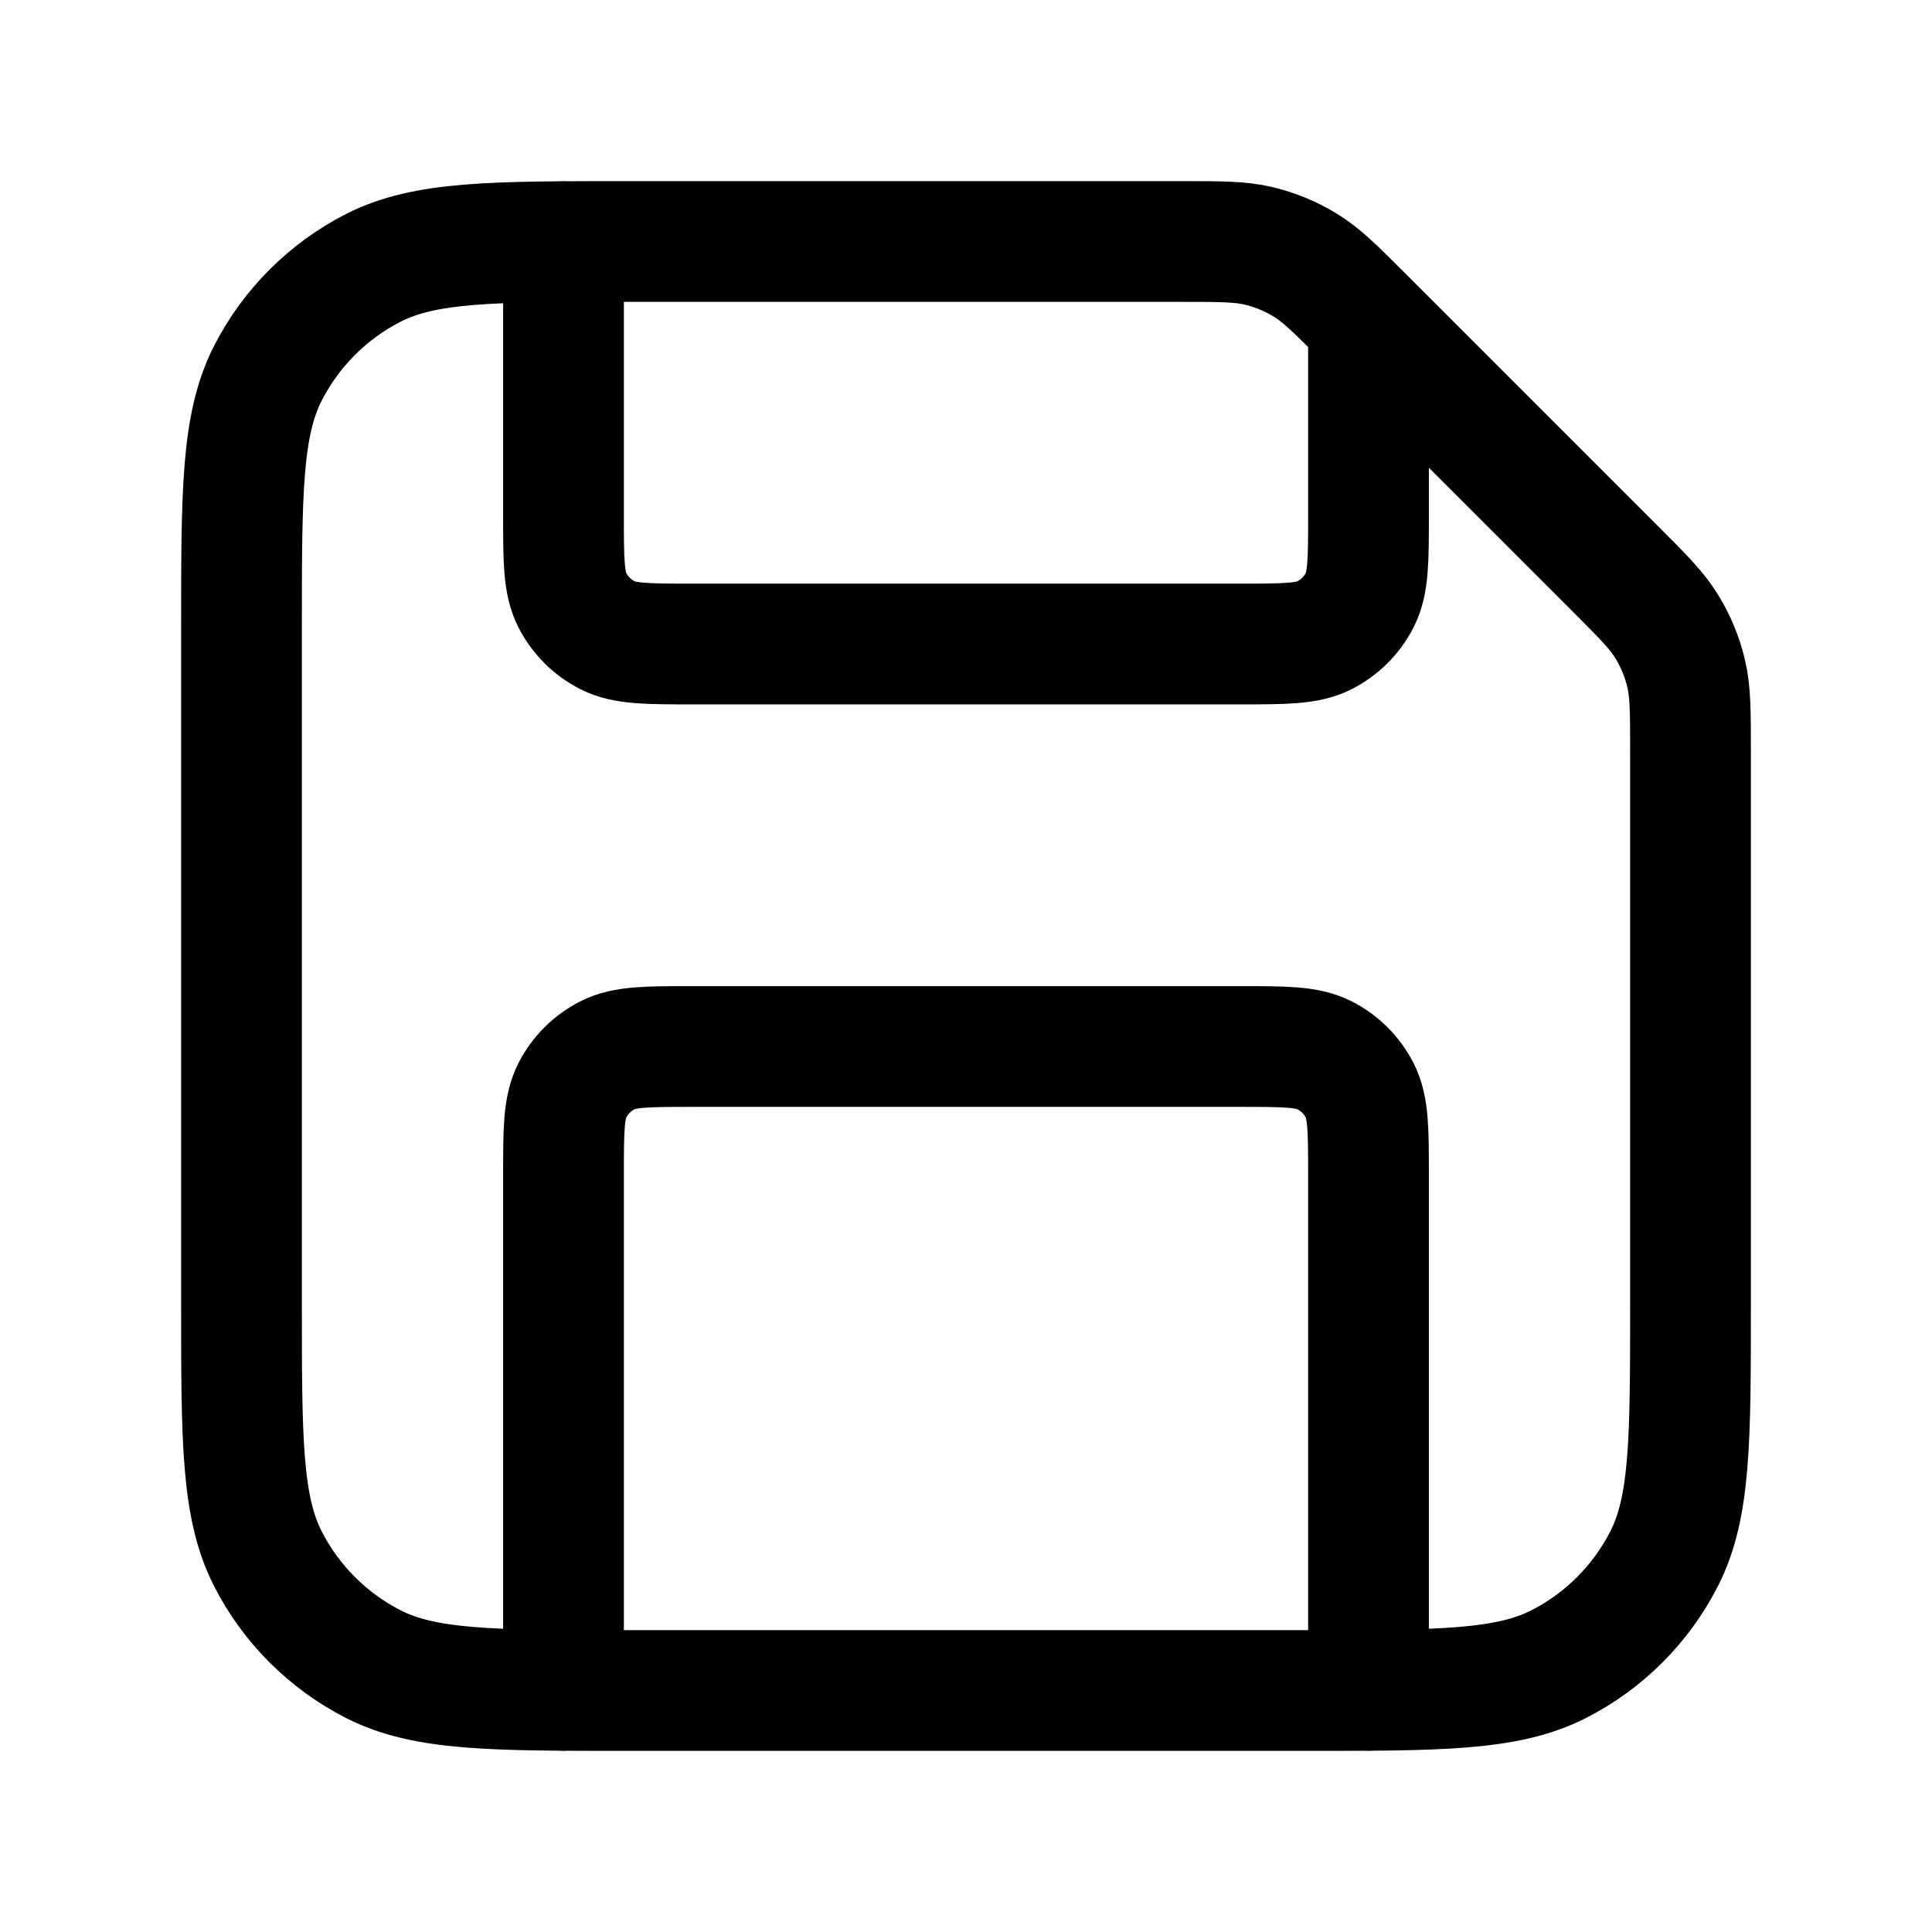
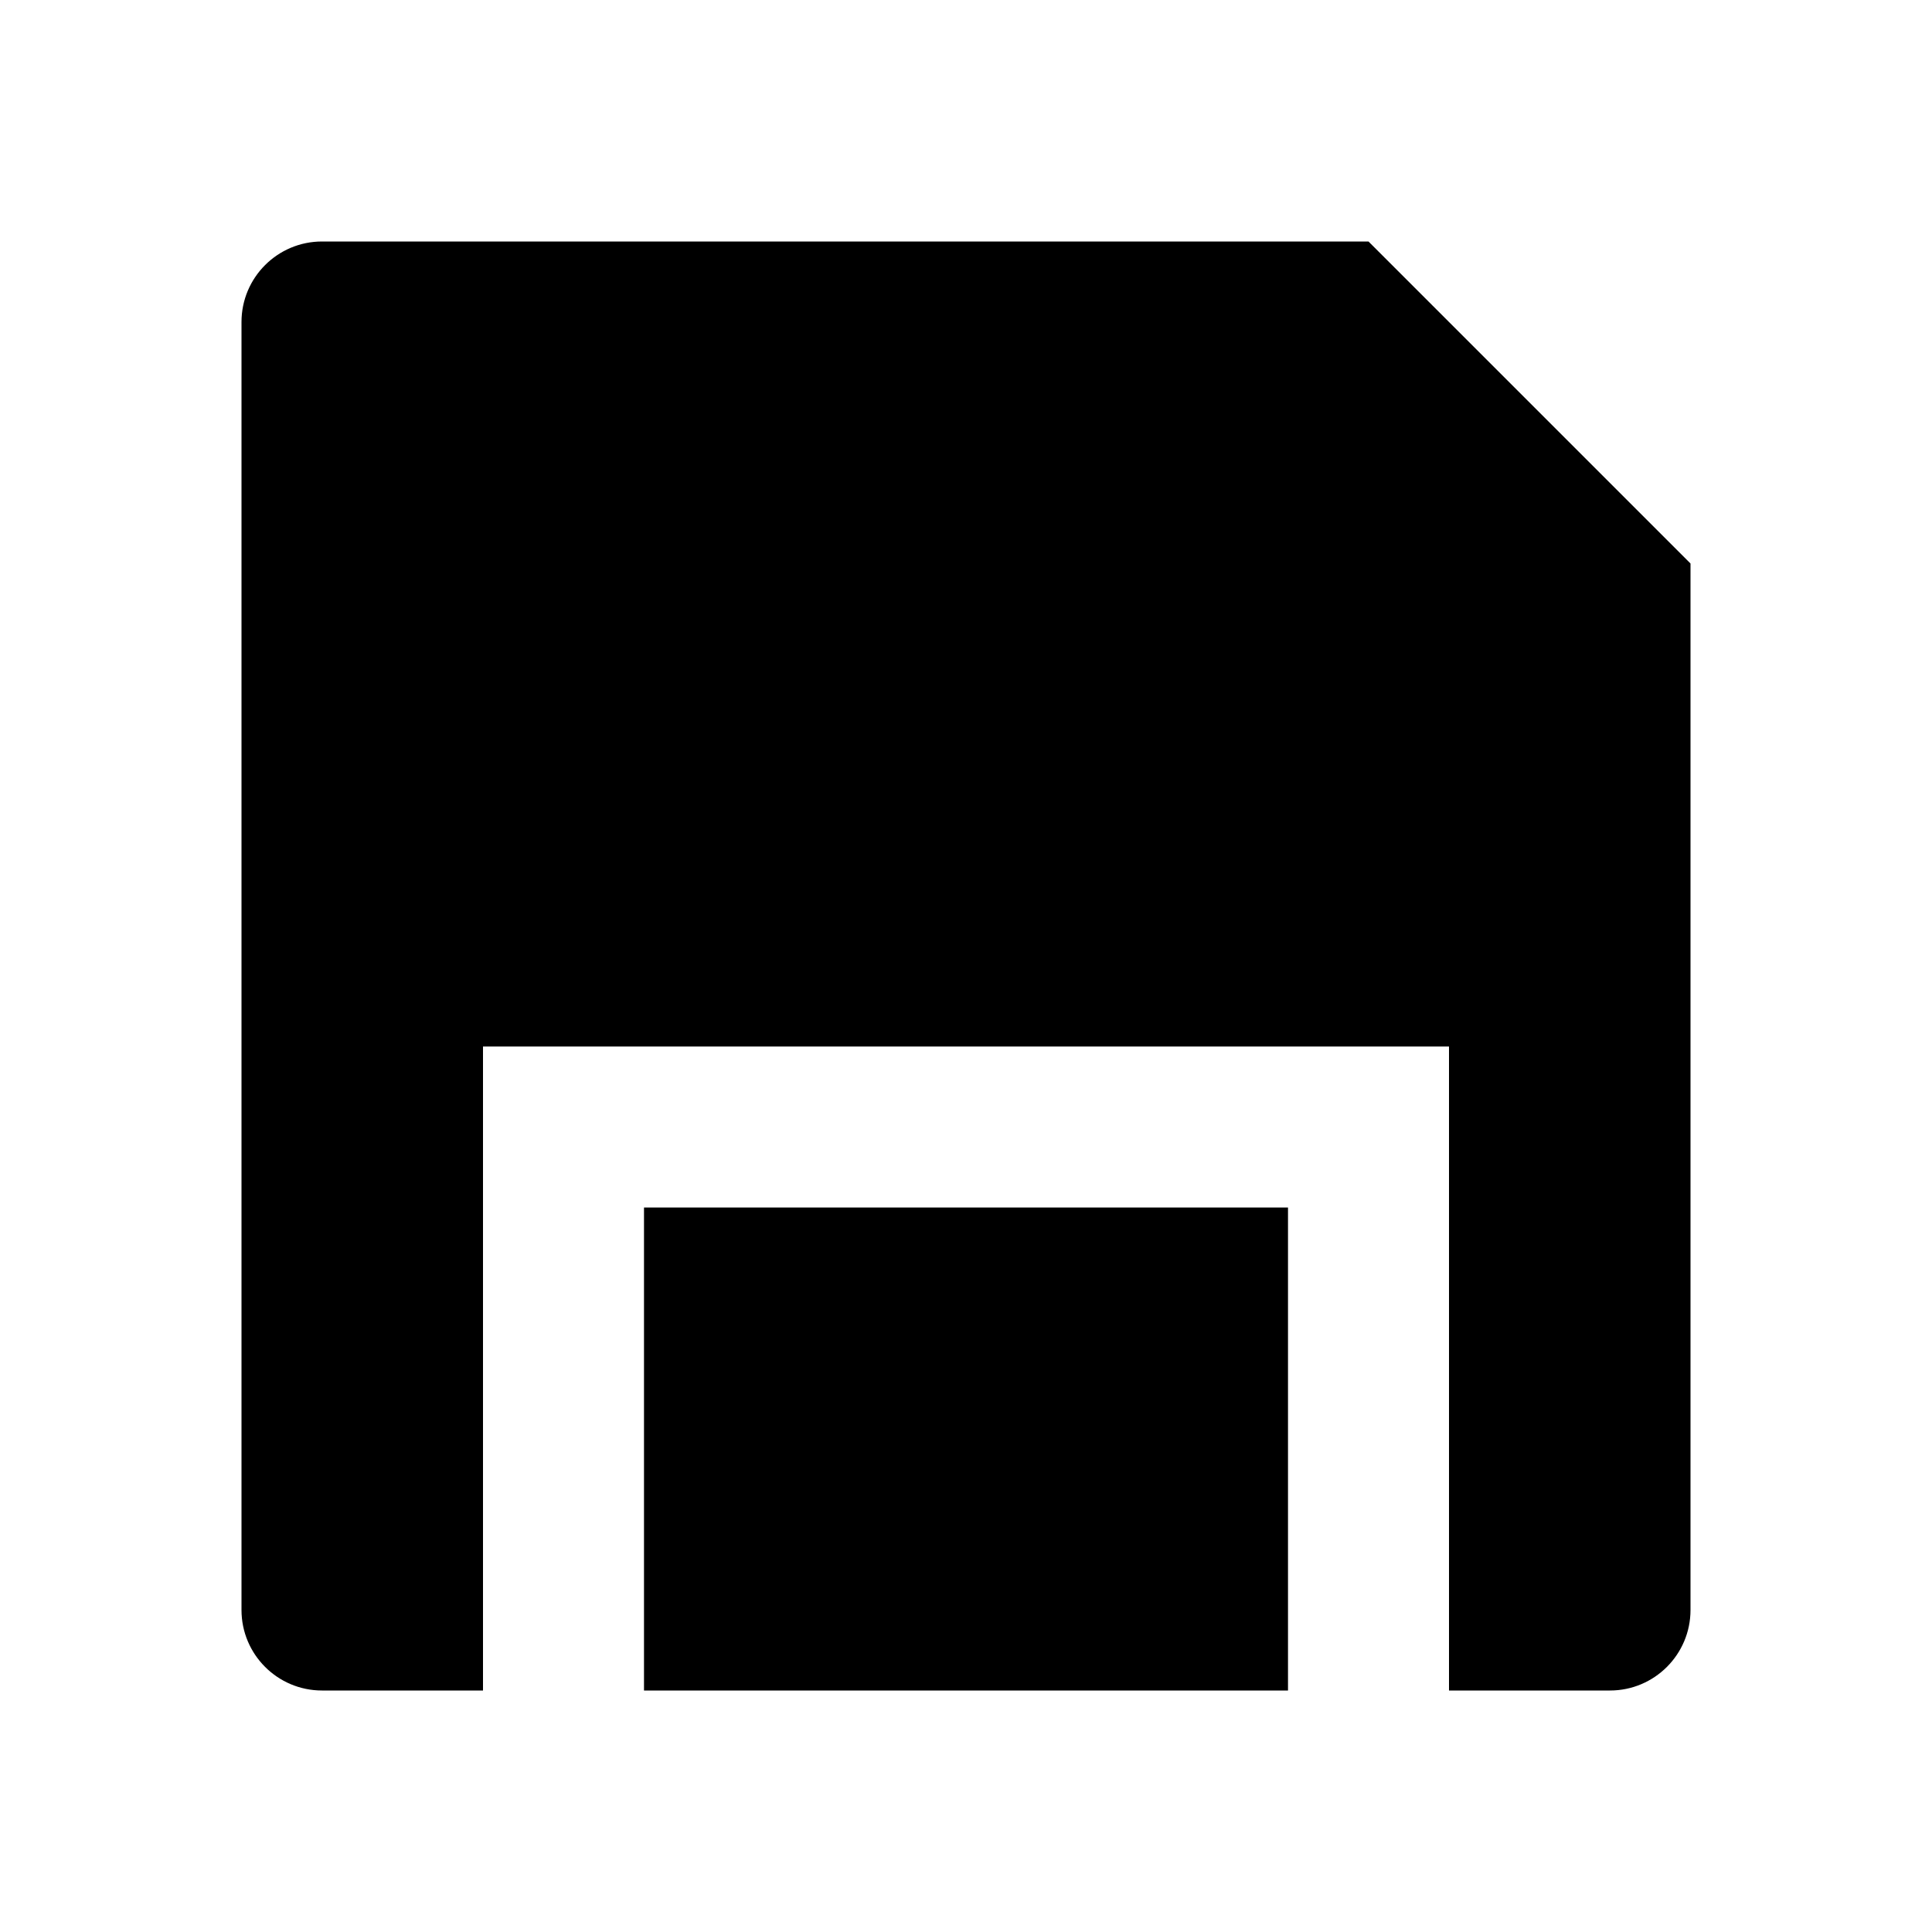
- <svg xmlns="http://www.w3.org/2000/svg" width="100%" height="100%" viewBox="0 0 24 24" fill="none">
-   <path d="M7 3V6.4C7 6.96 7 7.24 7.109 7.454C7.205 7.642 7.358 7.795 7.546 7.891C7.76 8 8.04 8 8.6 8H15.4C15.96 8 16.24 8 16.454 7.891C16.642 7.795 16.795 7.642 16.891 7.454C17 7.24 17 6.96 17 6.4V4M17 21V14.6C17 14.04 17 13.76 16.891 13.546C16.795 13.358 16.642 13.205 16.454 13.109C16.24 13 15.96 13 15.4 13H8.6C8.04 13 7.76 13 7.546 13.109C7.358 13.205 7.205 13.358 7.109 13.546C7 13.76 7 14.04 7 14.6V21M21 9.325V16.2C21 17.88 21 18.72 20.673 19.362C20.385 19.927 19.927 20.385 19.362 20.673C18.72 21 17.88 21 16.2 21H7.8C6.12 21 5.28 21 4.638 20.673C4.074 20.385 3.615 19.927 3.327 19.362C3 18.72 3 17.88 3 16.2V7.8C3 6.12 3 5.28 3.327 4.638C3.615 4.074 4.074 3.615 4.638 3.327C5.28 3 6.12 3 7.8 3H14.675C15.164 3 15.408 3 15.639 3.055C15.842 3.104 16.038 3.185 16.217 3.295C16.418 3.418 16.591 3.591 16.937 3.937L20.063 7.063C20.409 7.409 20.582 7.582 20.705 7.783C20.815 7.962 20.896 8.157 20.945 8.362C21 8.592 21 8.836 21 9.325Z" stroke="currentColor" stroke-width="1.5" stroke-linecap="round" stroke-linejoin="round" />
+ <svg xmlns="http://www.w3.org/2000/svg" viewBox="0 0 24 24" fill="currentColor">
+   <path d="M18 21V13H6V21H4C3.448 21 3 20.552 3 20V4C3 3.448 3.448 3 4 3H17L21 7V20C21 20.552 20.552 21 20 21H18ZM16 21H8V15H16V21Z" />
</svg>
